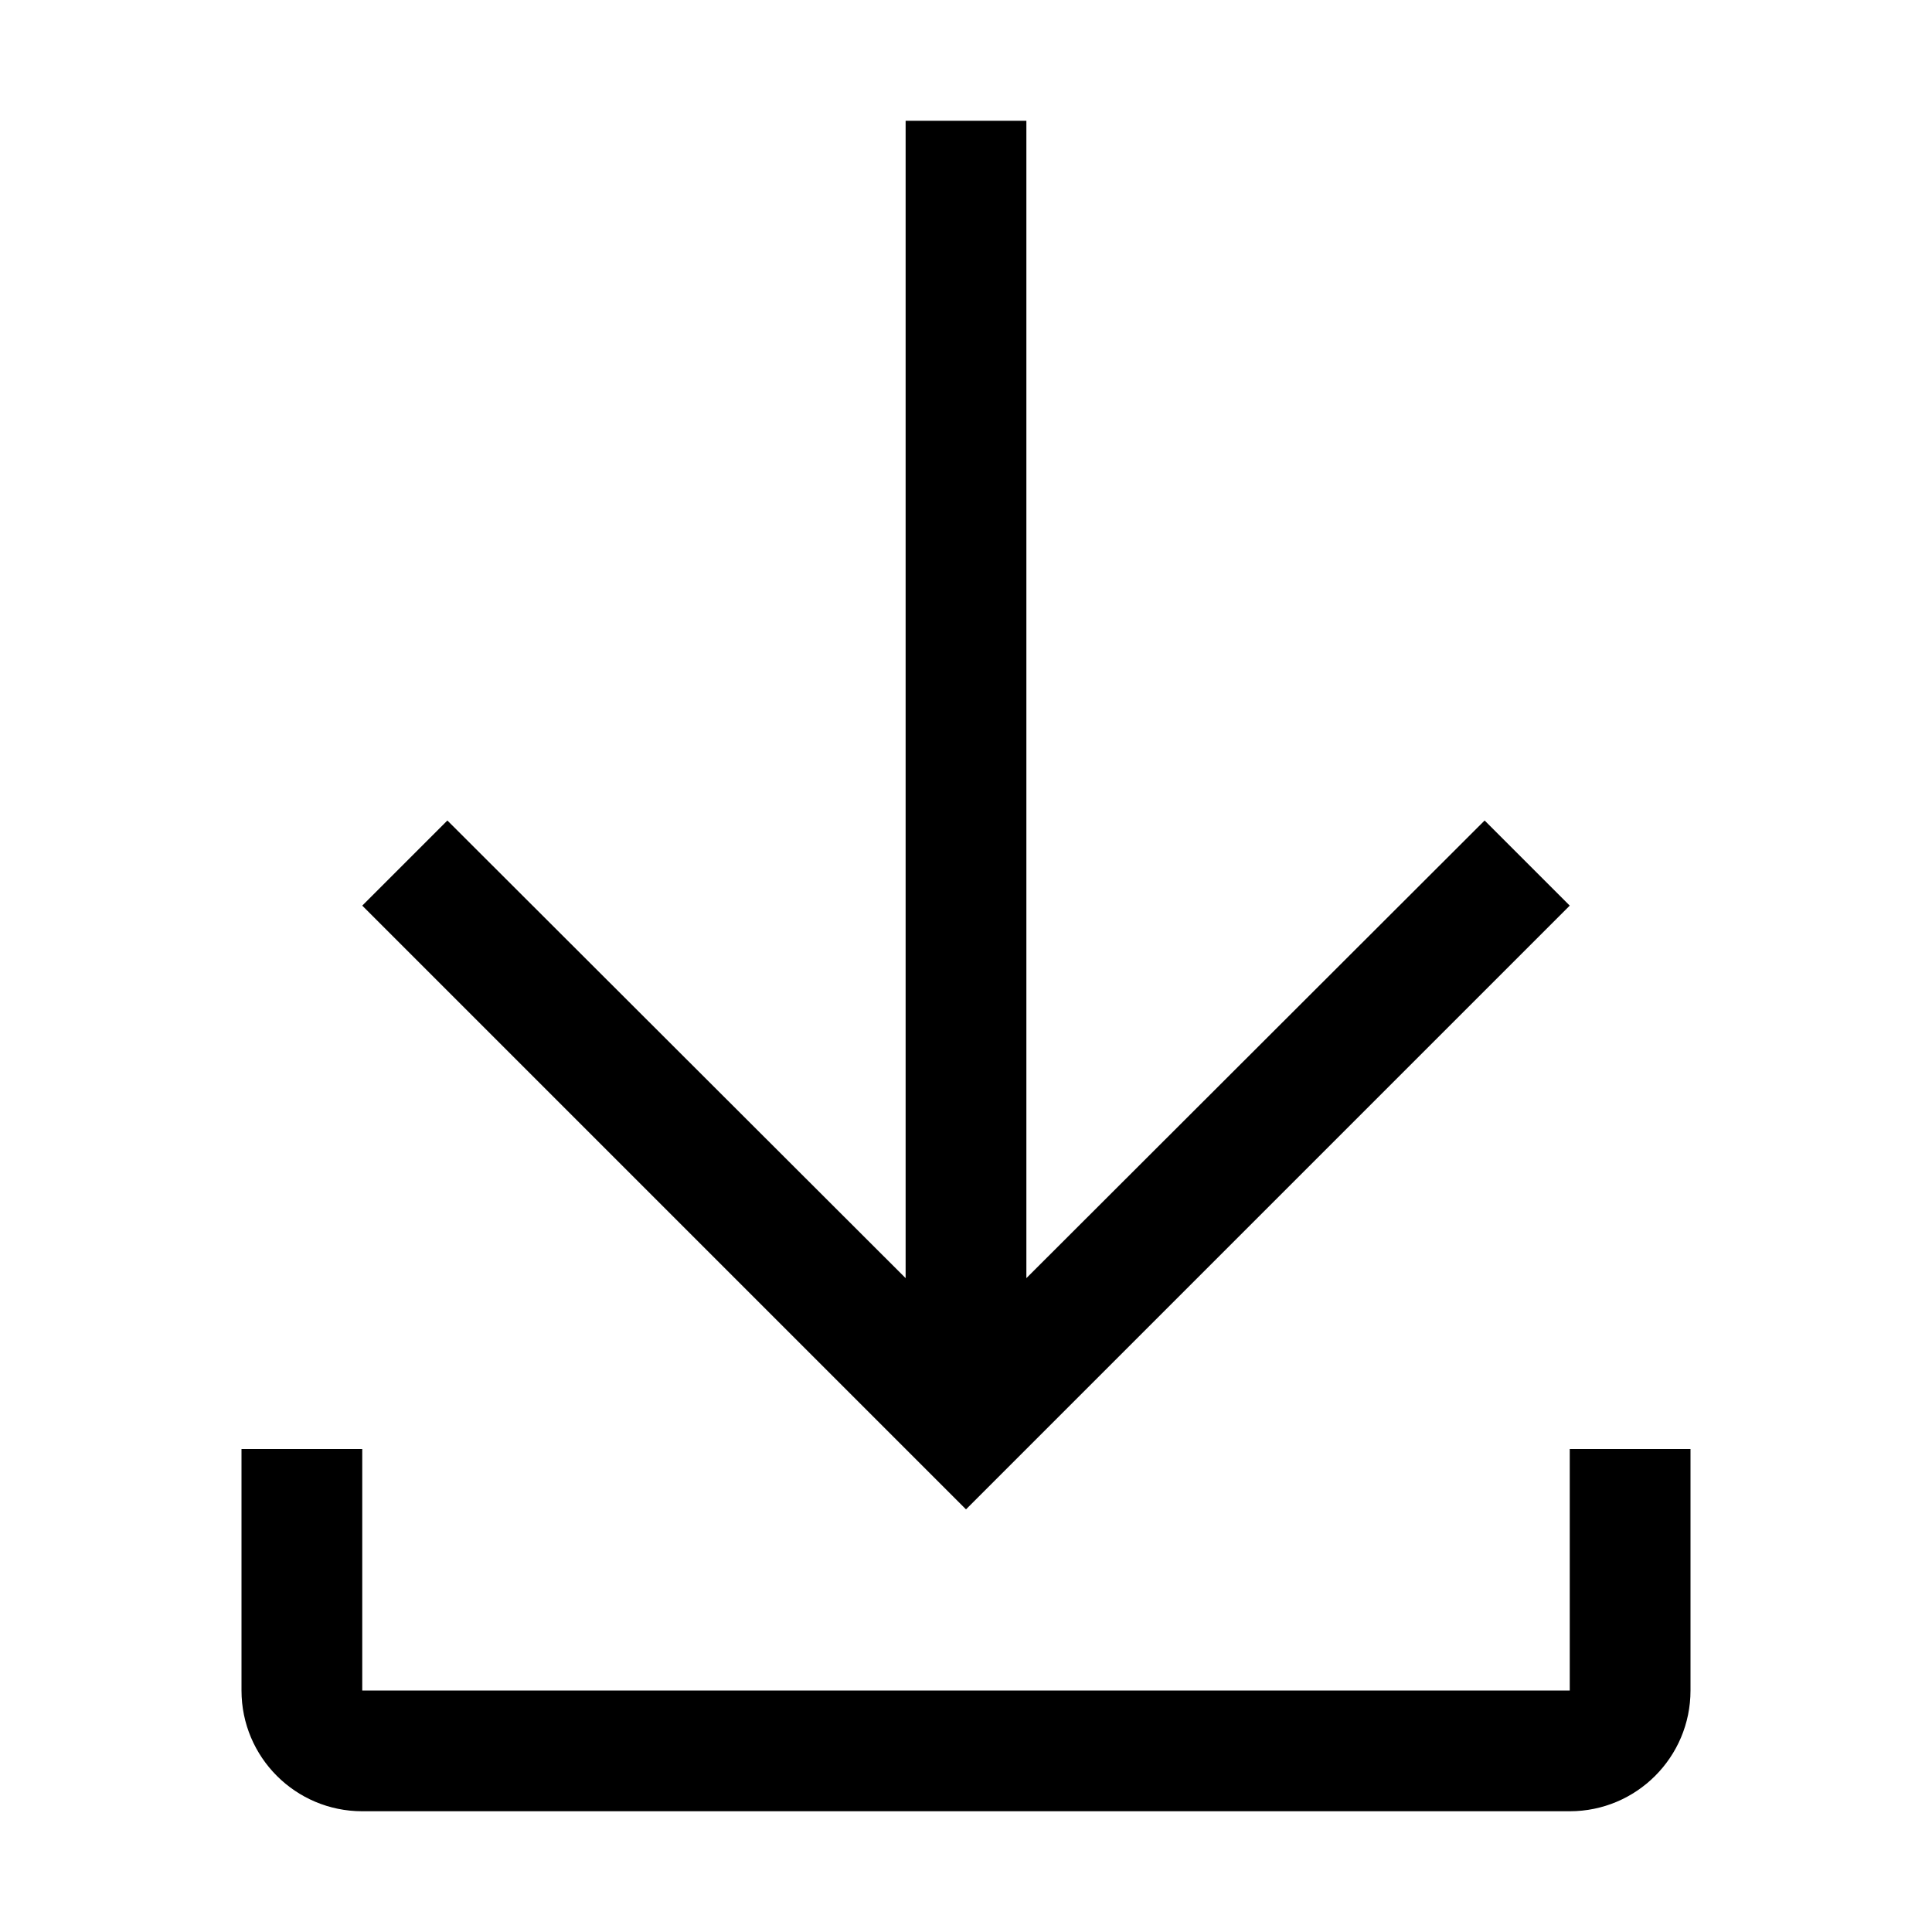
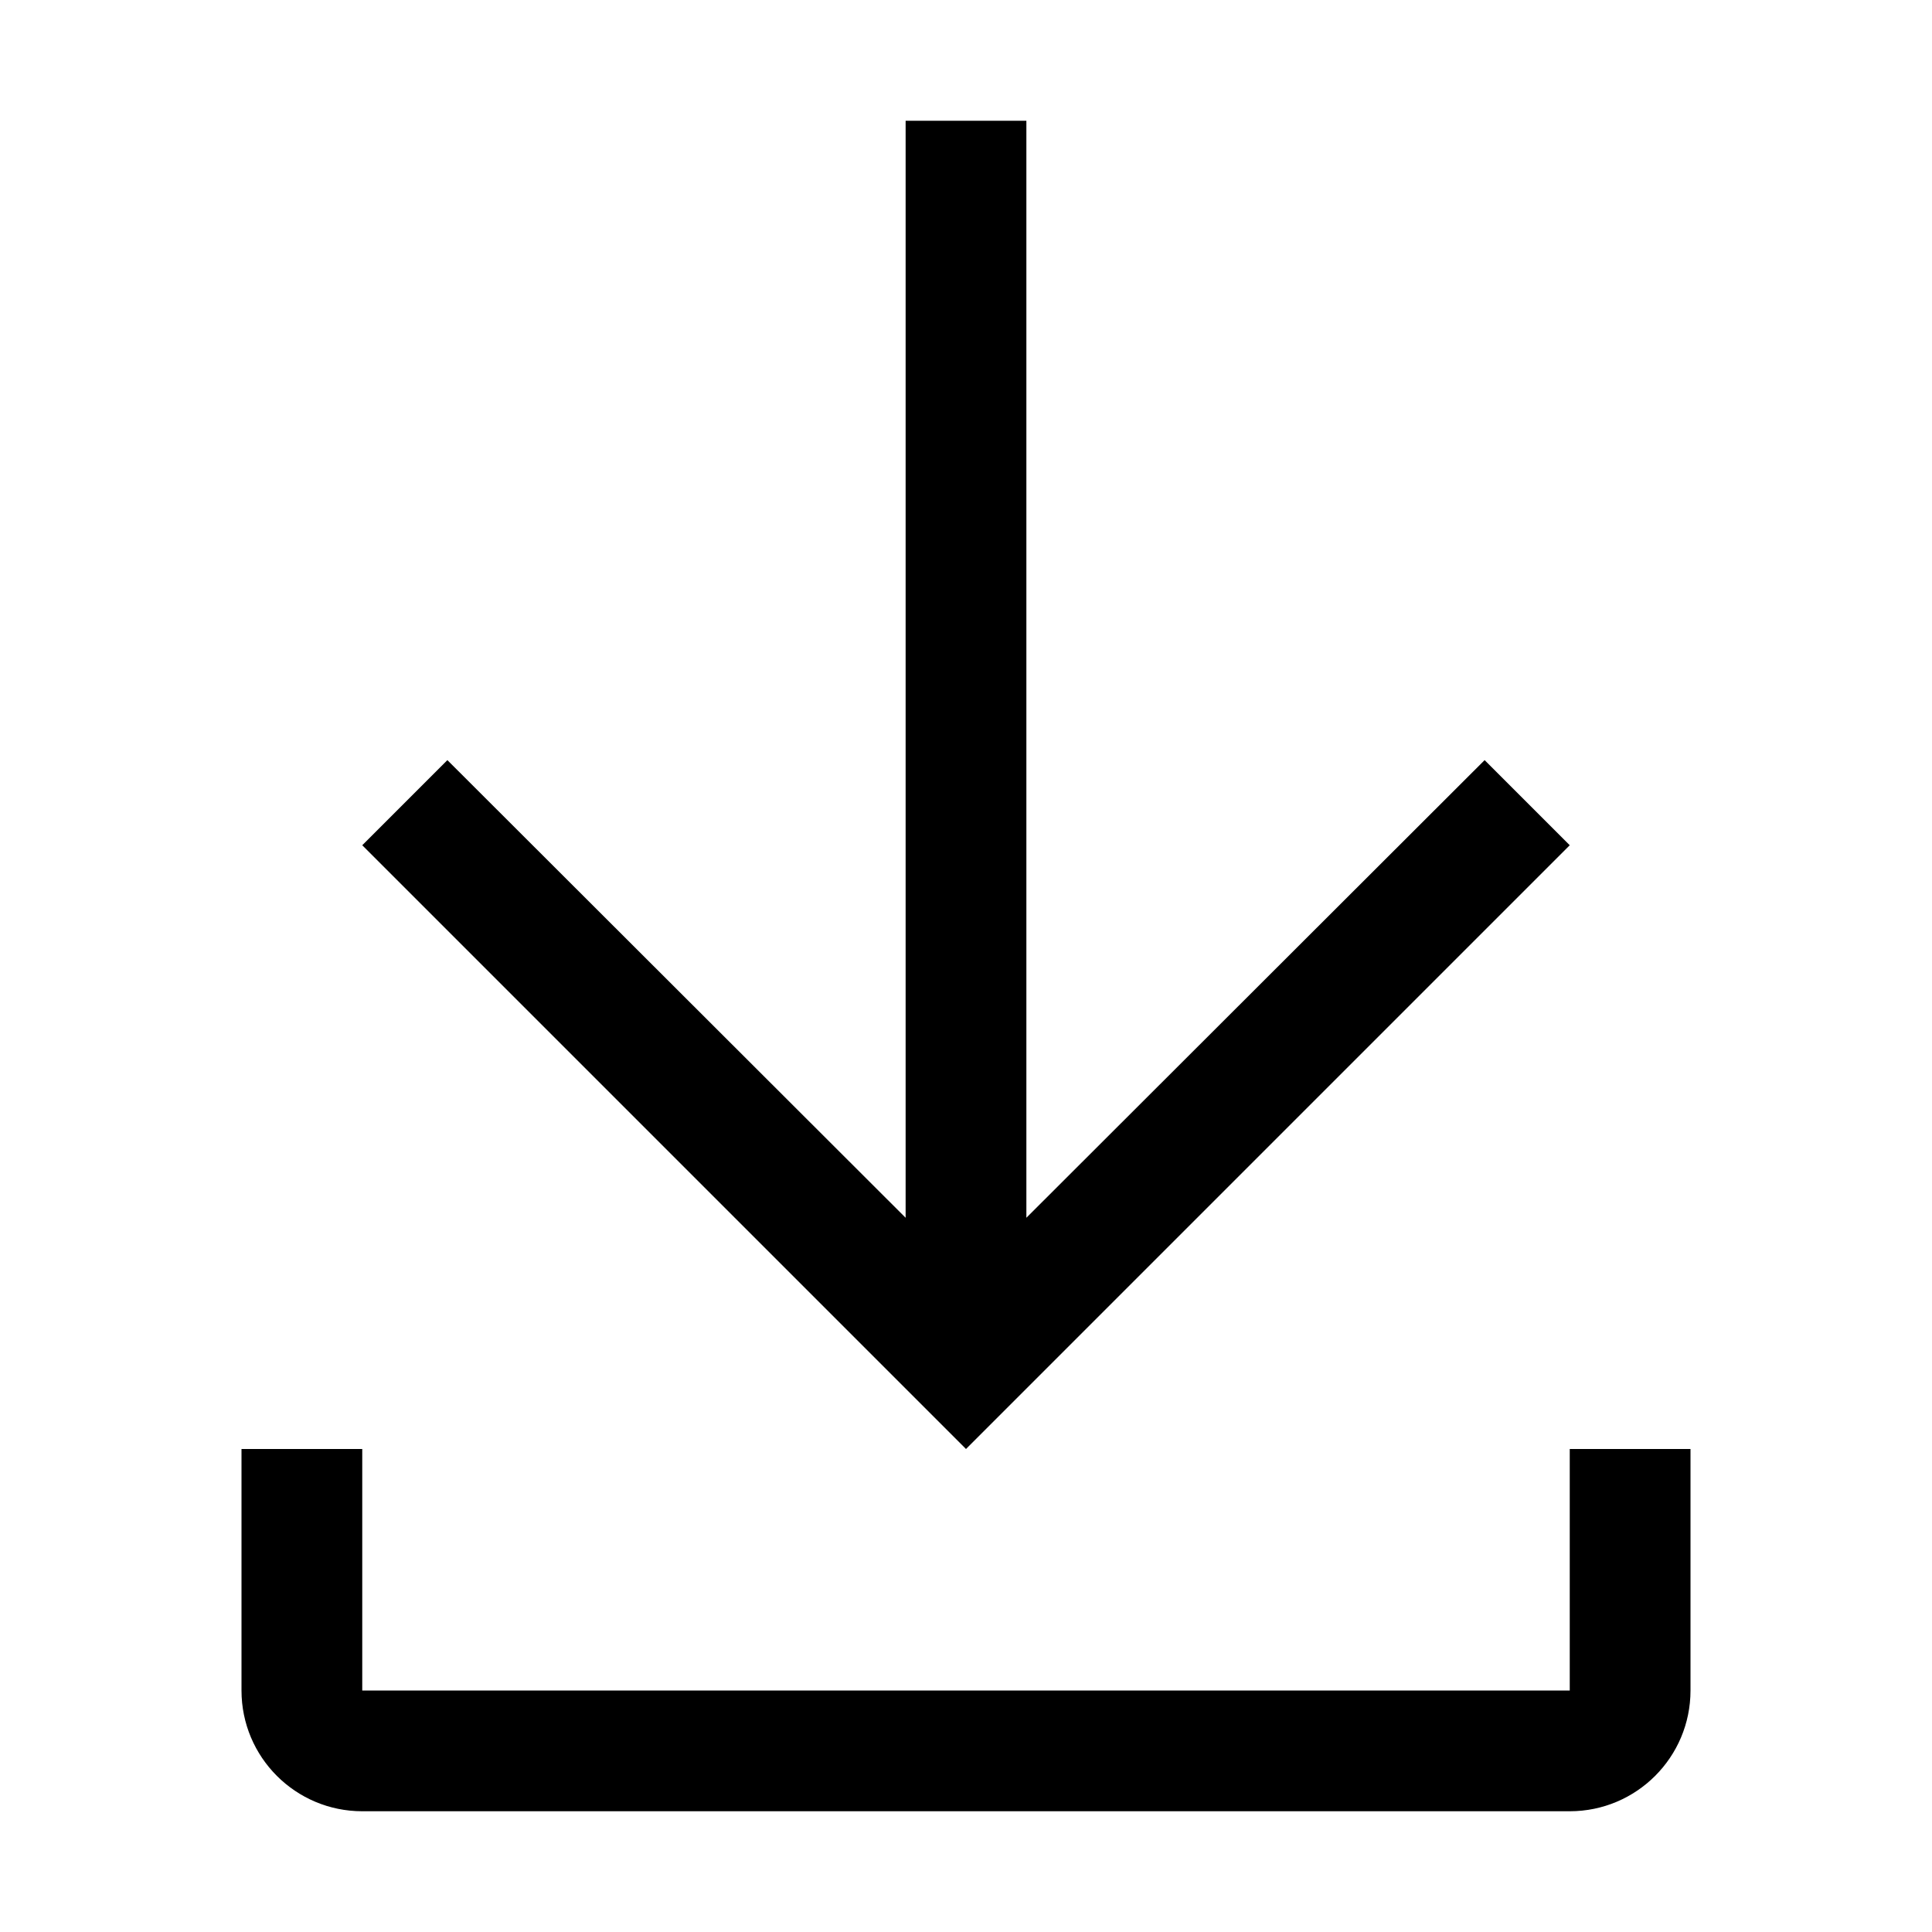
- <svg xmlns="http://www.w3.org/2000/svg" id="icon" viewBox="0 0 32 32">
+ <svg xmlns="http://www.w3.org/2000/svg" id="icon" width="32" height="32" viewBox="0 0 32 32">
  <defs>
-     <style>.cls-1{fill:none;}</style>
+     <style>
+       .cls-1 {
+         fill: none;
+       }
+     </style>
  </defs>
-   <polygon points="26 15 24.59 13.59 17 21.17 17 2 15 2 15 21.17 7.41 13.59 6 15 16 25 26 15" />
  <path d="M26,24v4H6V24H4v4H4a2,2,0,0,0,2,2H26a2,2,0,0,0,2-2h0V24Z" />
-   <rect class="cls-1" width="32" height="32" />
+   <polygon points="26 14 24.59 12.59 17 20.17 17 2 15 2 15 20.17 7.41 12.59 6 14 16 24 26 14" />
+   <g id="_Transparent_Rectangle_" data-name="&lt;Transparent Rectangle&gt;">
+     <rect class="cls-1" width="32" height="32" />
+   </g>
</svg>
